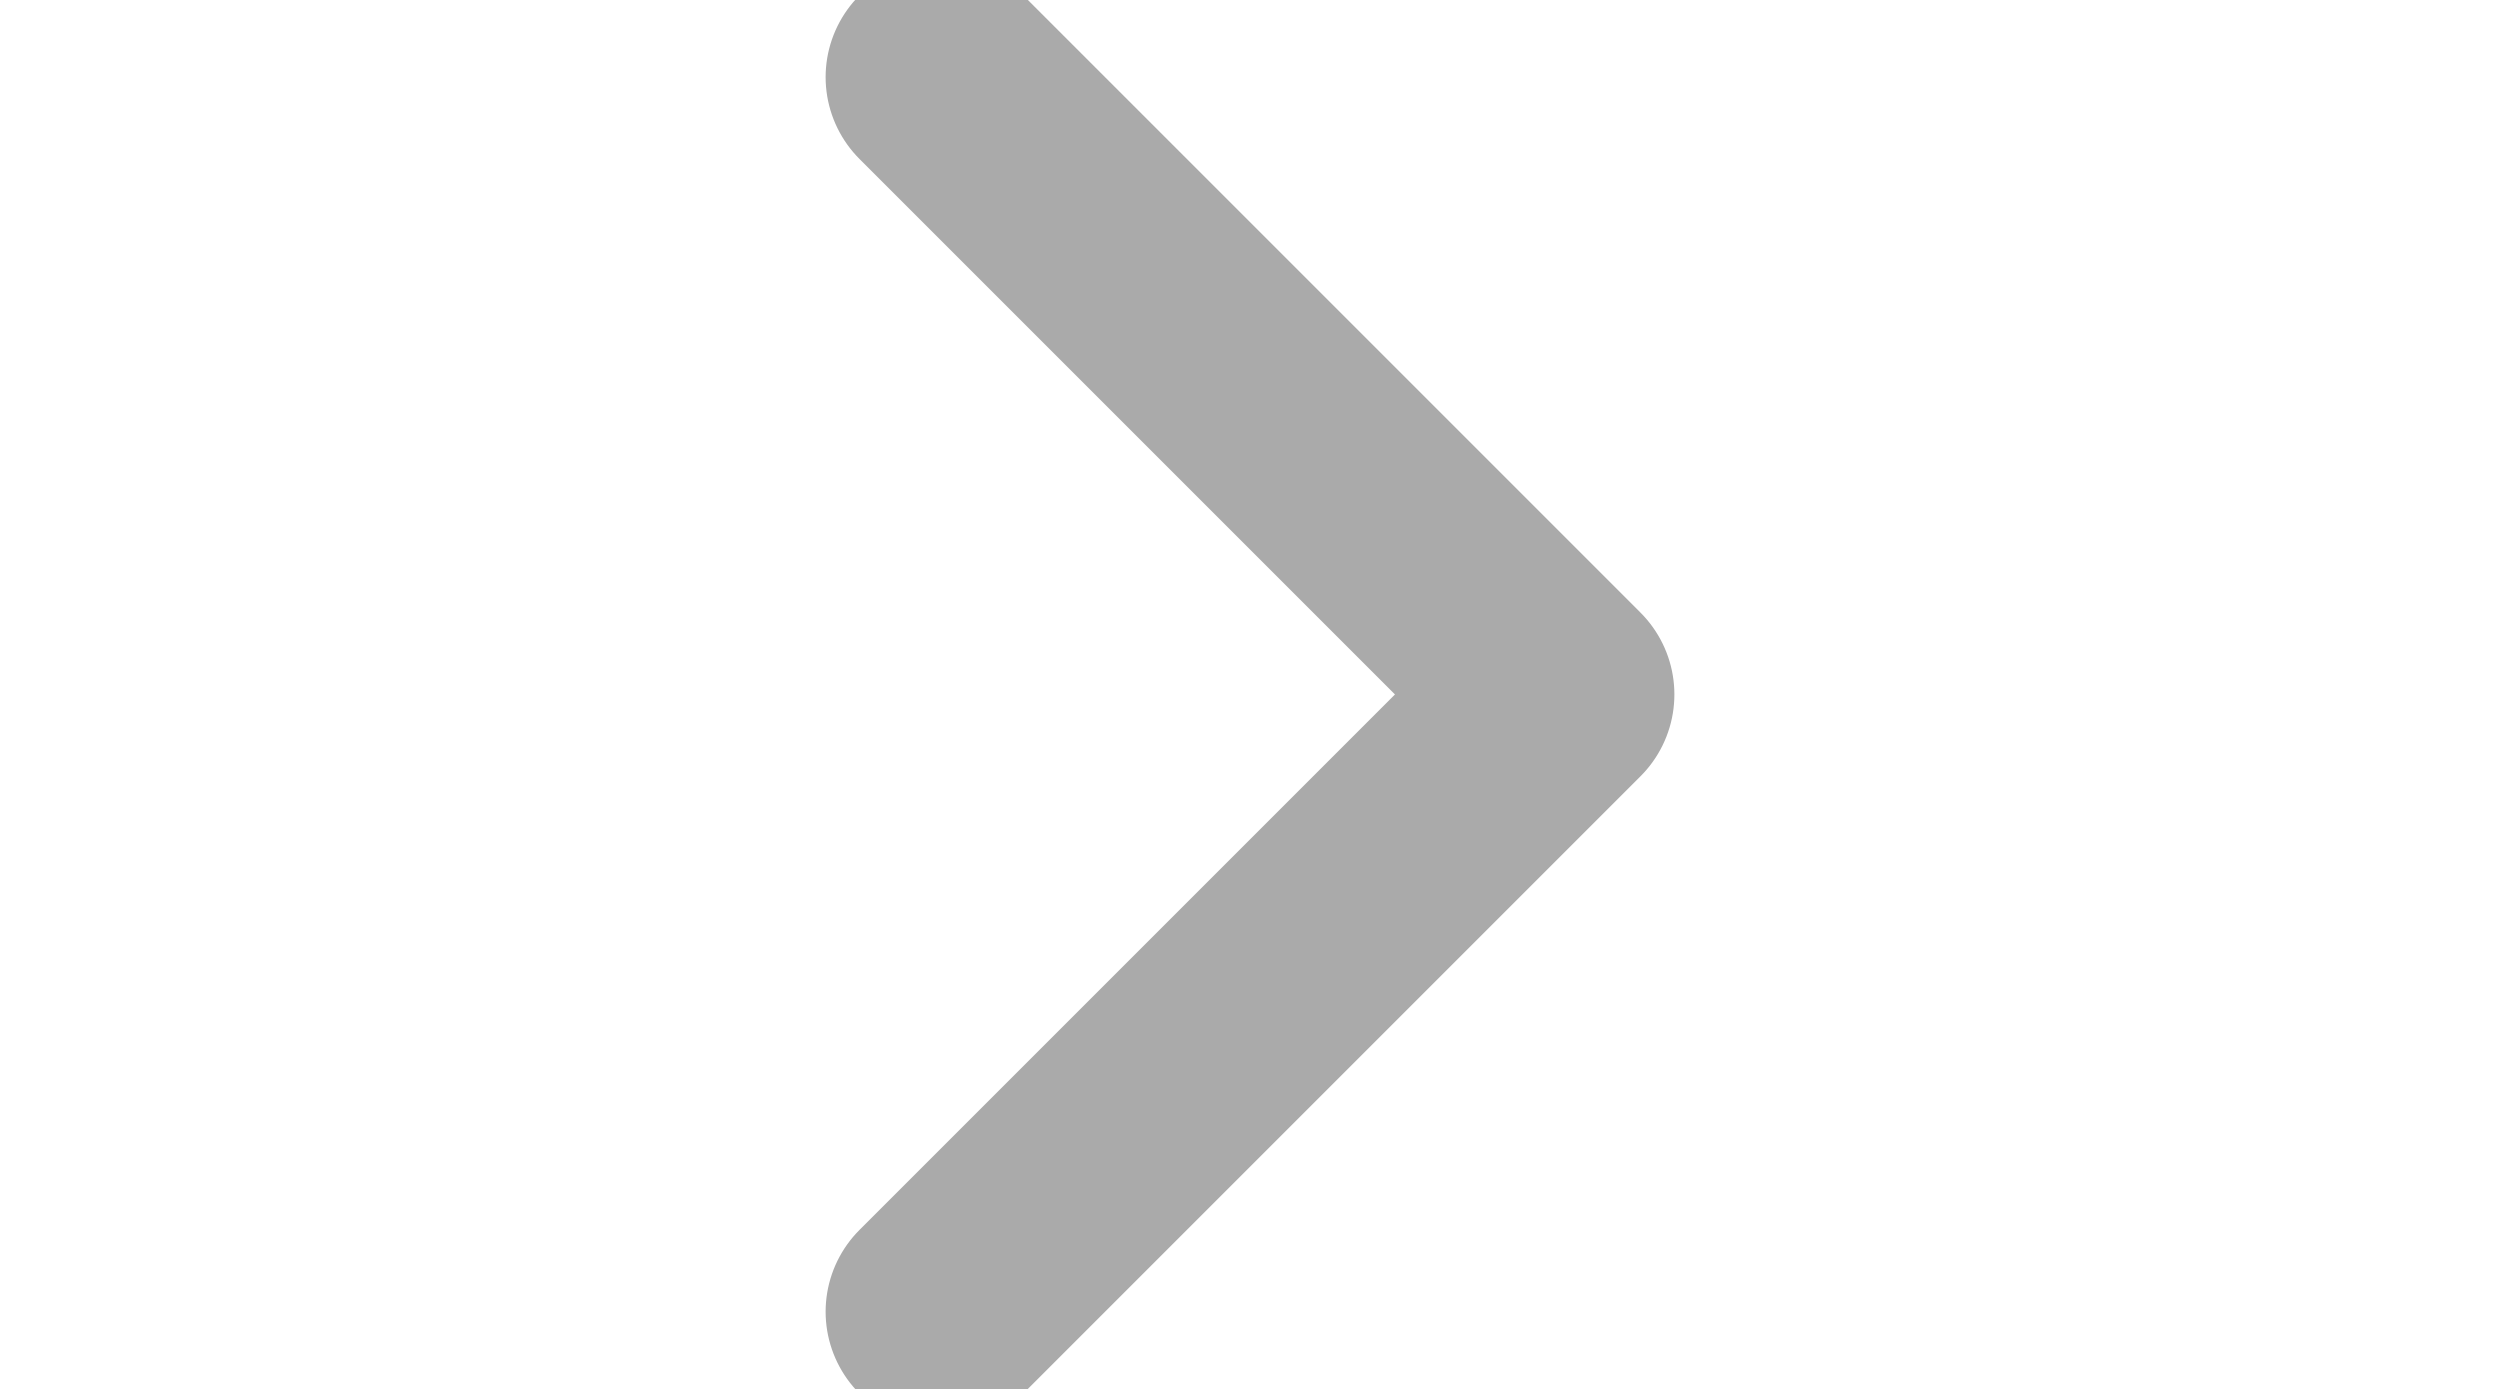
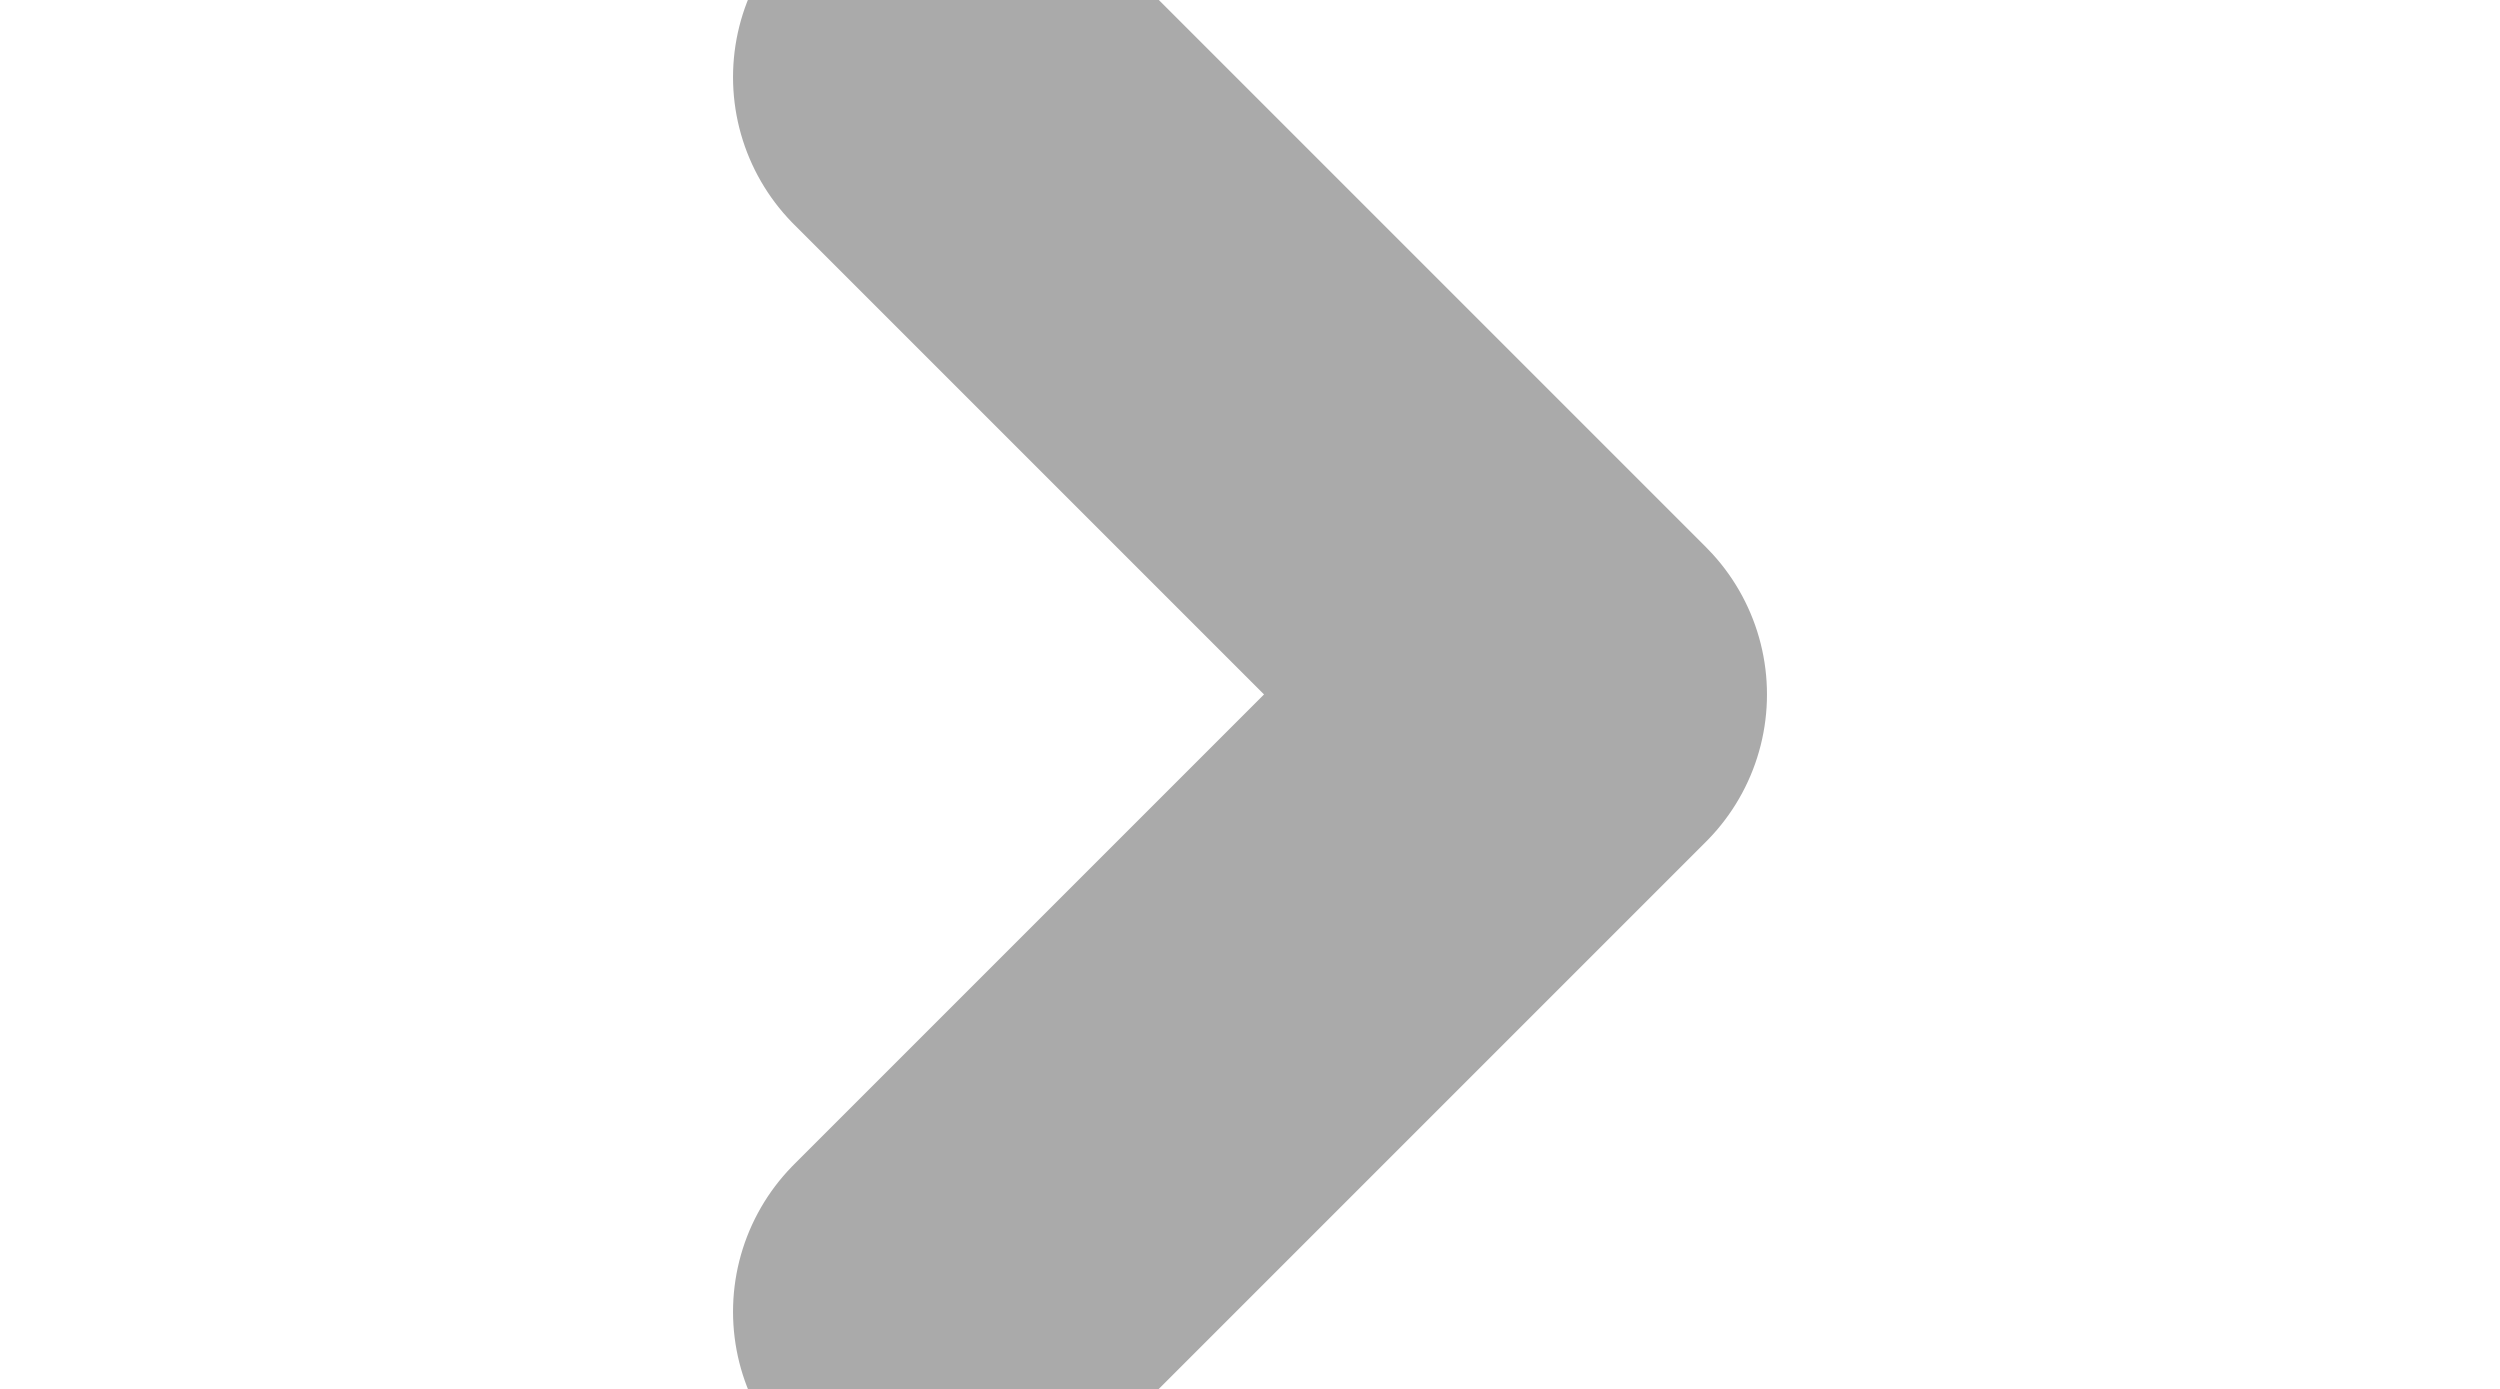
<svg xmlns="http://www.w3.org/2000/svg" height="8px" viewBox="0 0 648 360" fill="none">
-   <path d="M20,20 L180,180 L20,340" stroke="#aaa" stroke-width="60" stroke-linejoin="round" stroke-linecap="round" transform="translate(224)" />
+   <path d="M20,20 L180,180 L20,340" stroke="#aaa" stroke-width="108" stroke-linejoin="round" stroke-linecap="round" transform="translate(224)" />
</svg>
